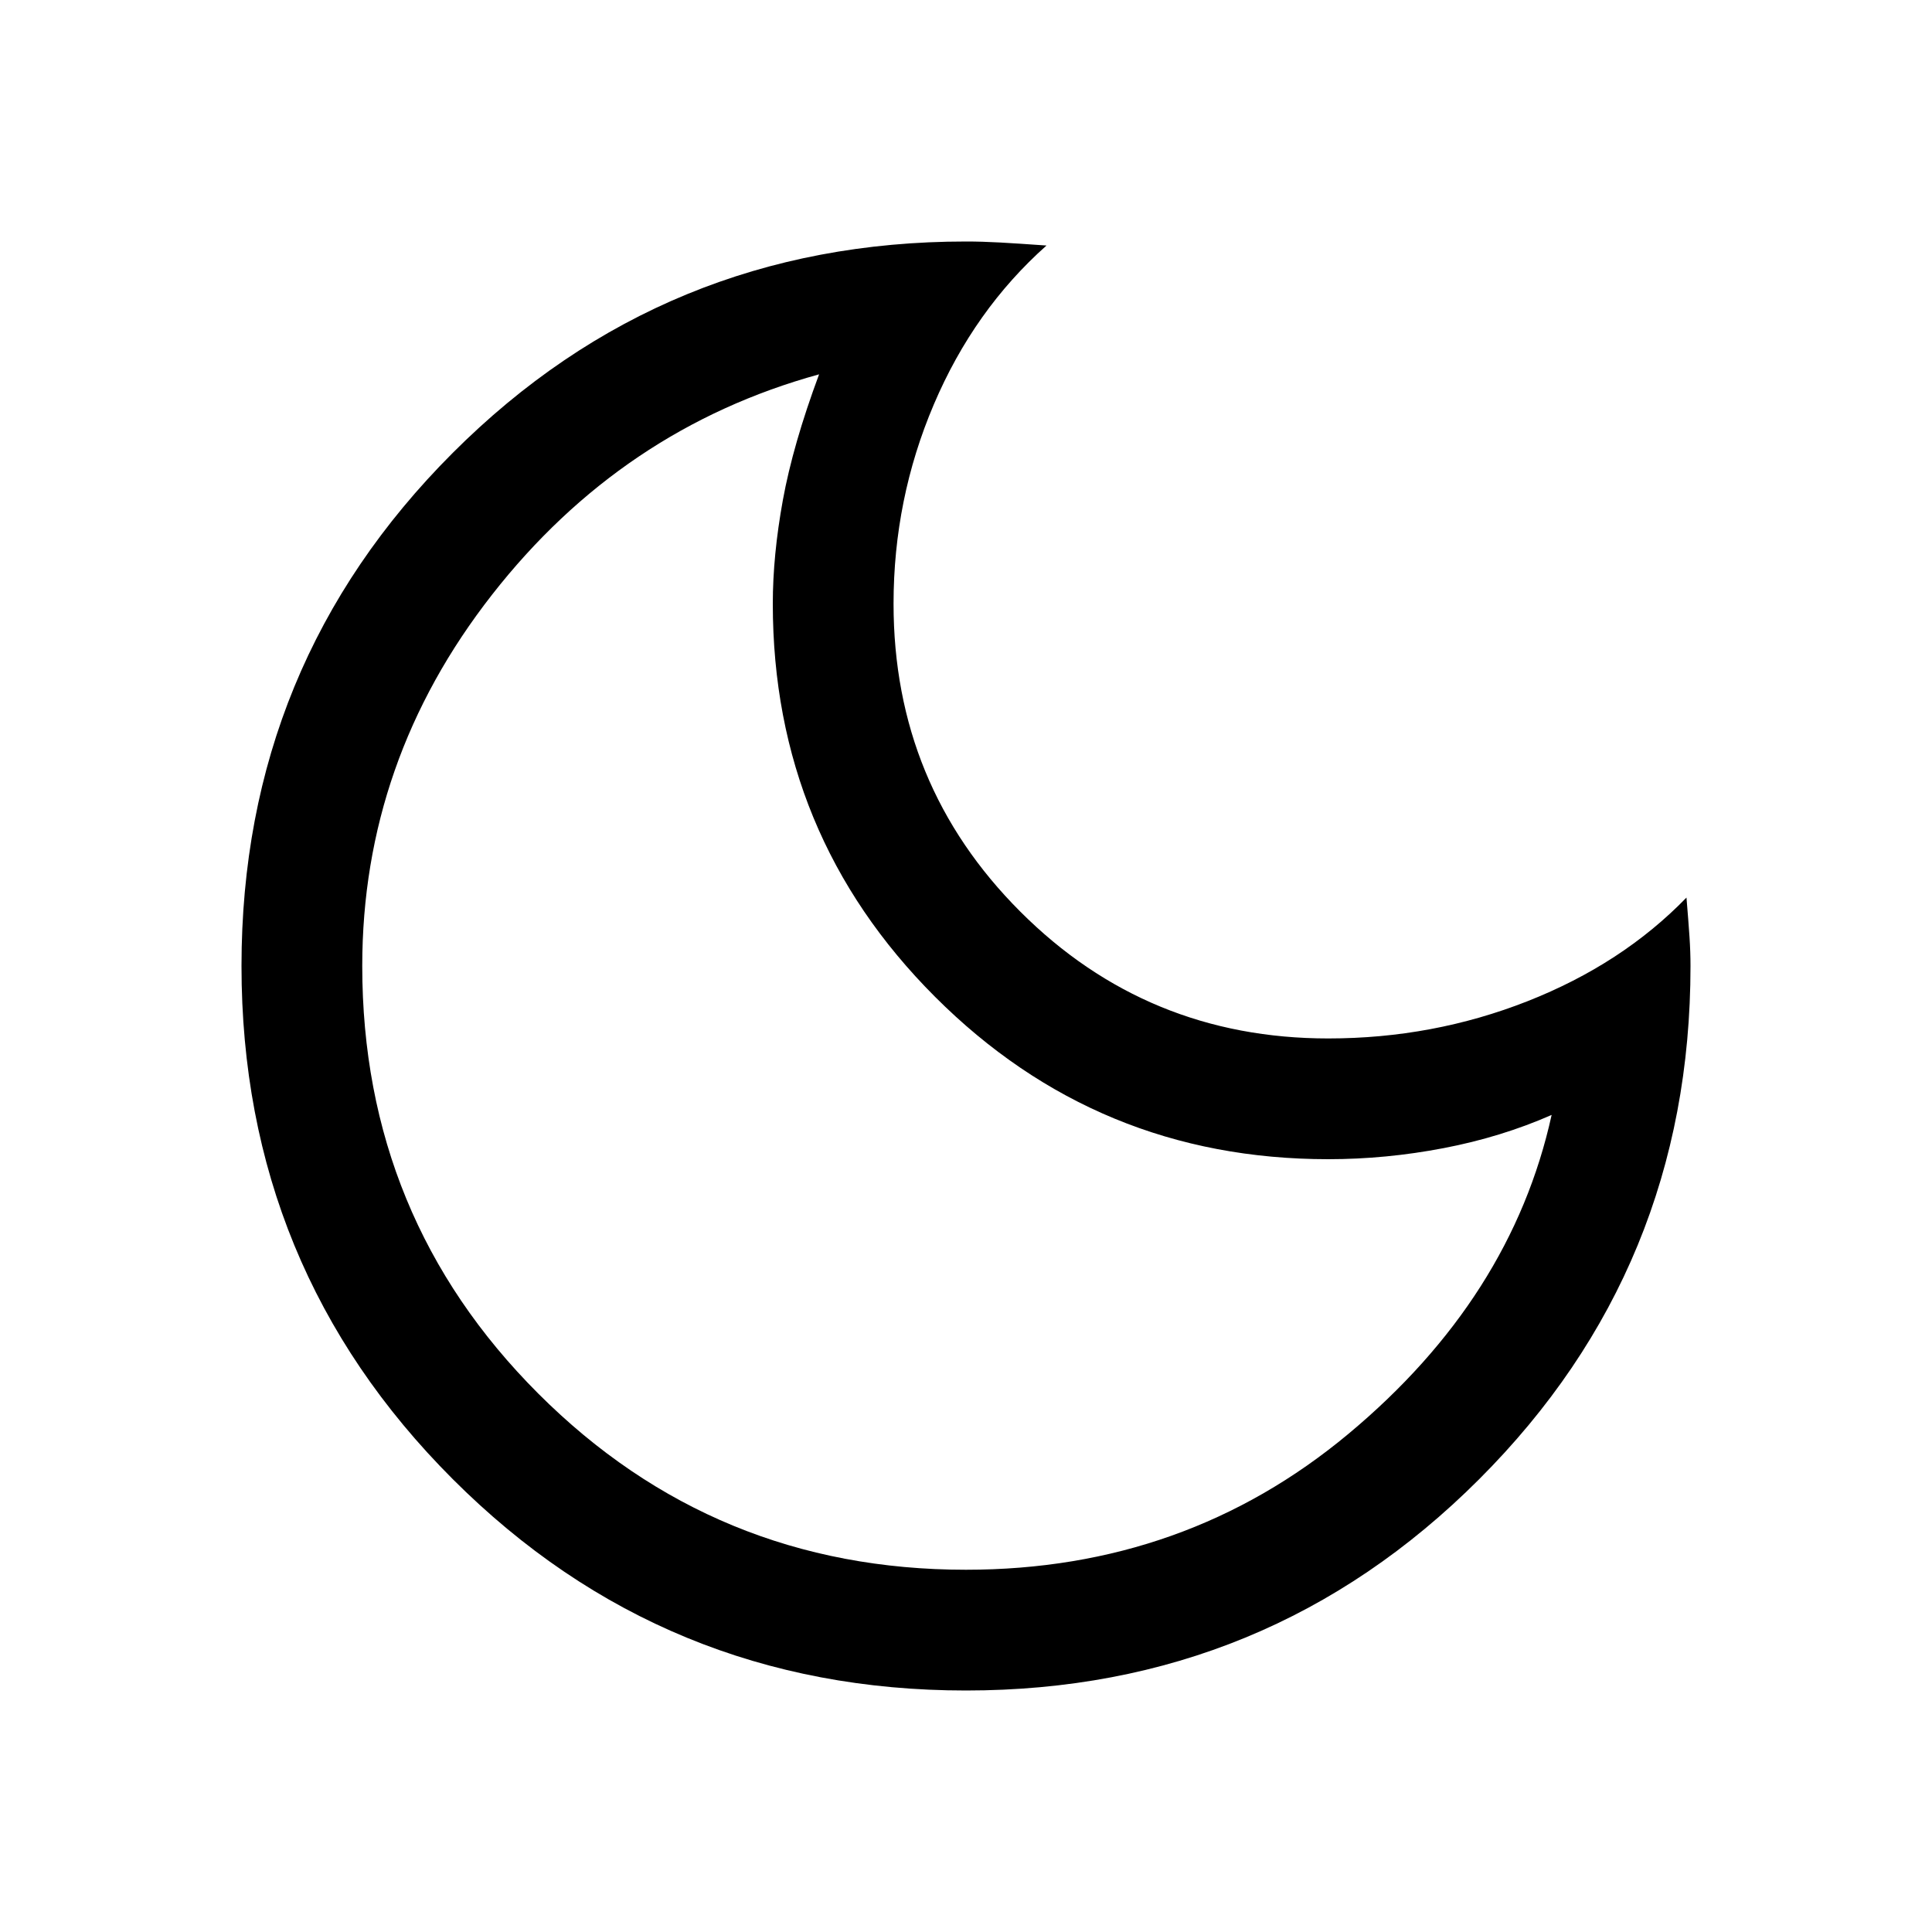
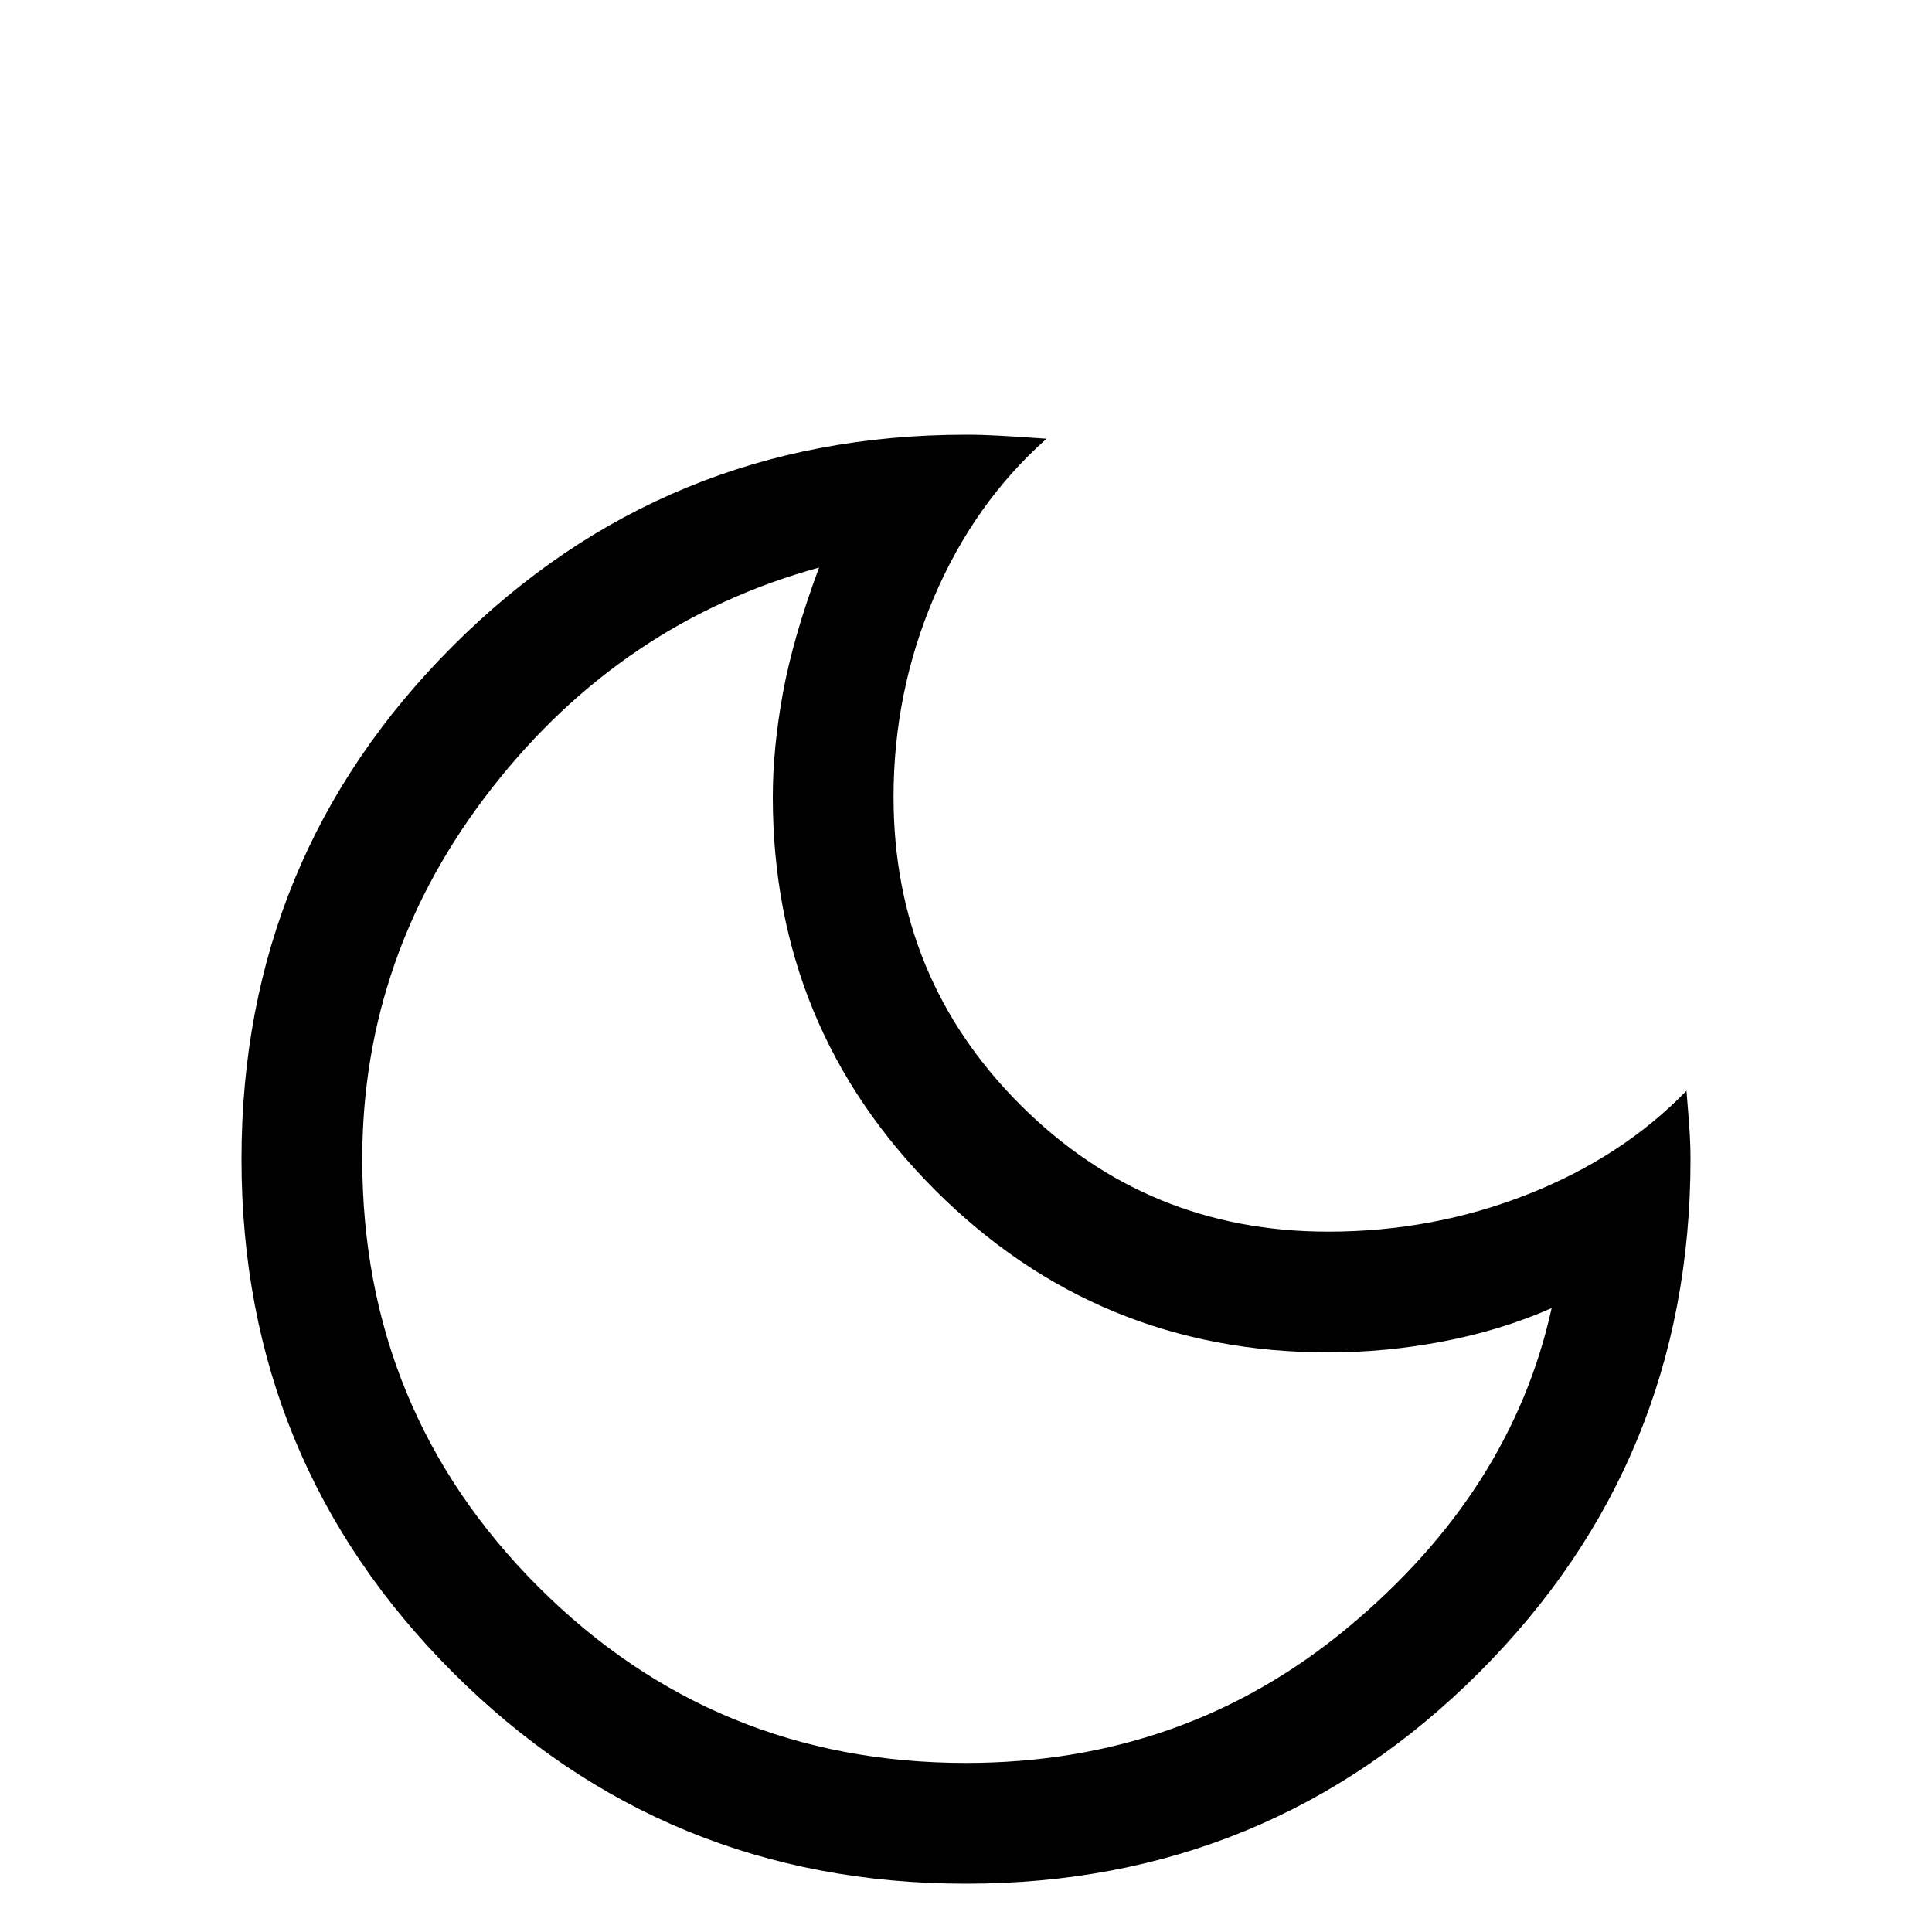
- <svg xmlns="http://www.w3.org/2000/svg" height="30" viewBox="0 96 960 960" width="30">
+ <svg xmlns="http://www.w3.org/2000/svg" height="30" viewBox="0 0 960 960" width="30">
  <path d="M480 936q-150 0-255-105T120 576q0-150 105-255t255-105q8 0 17 .5t23 1.5q-36 32-56 79t-20 99q0 90 63 153t153 63q52 0 99-18.5t79-51.5q1 12 1.5 19.5t.5 14.5q0 150-105 255T480 936Zm0-60q109 0 190-67.5T771 650q-25 11-53.667 16.5Q688.667 672 660 672q-114.689 0-195.345-80.655Q384 510.689 384 396q0-24 5-51.5t18-62.5q-98 27-162.5 109.5T180 576q0 125 87.5 212.5T480 876Zm-4-297Z" />
</svg>
